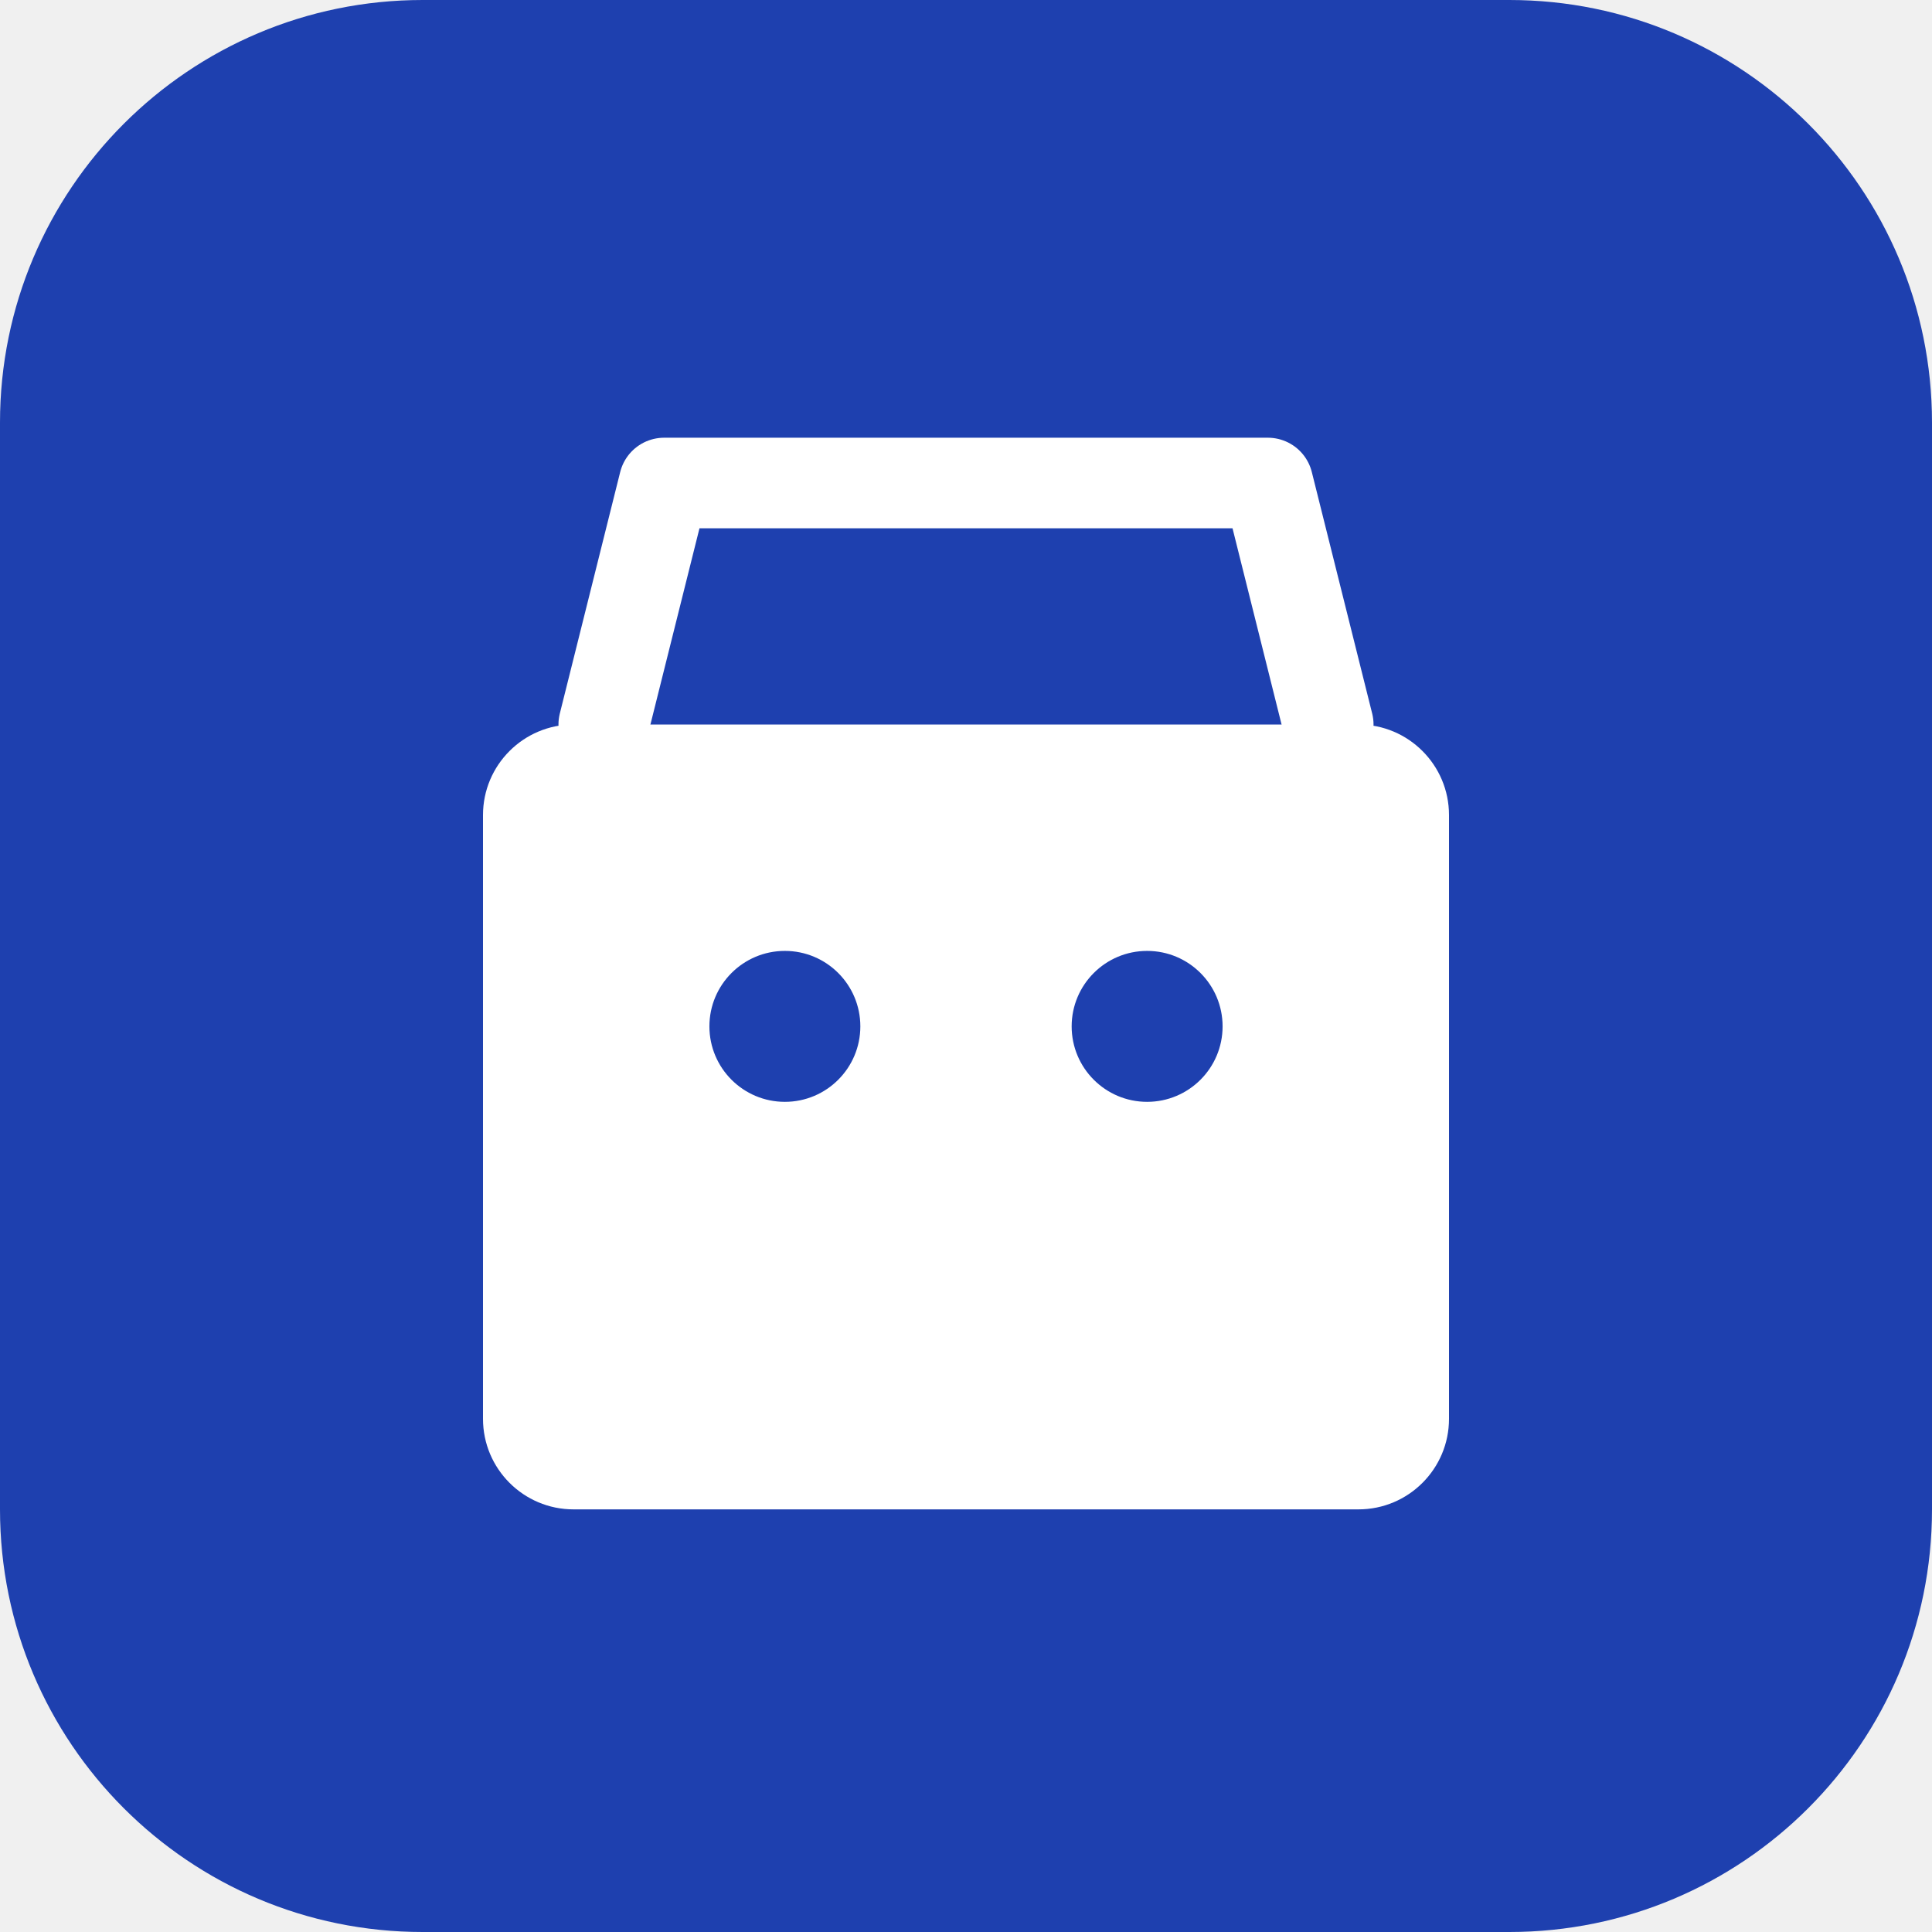
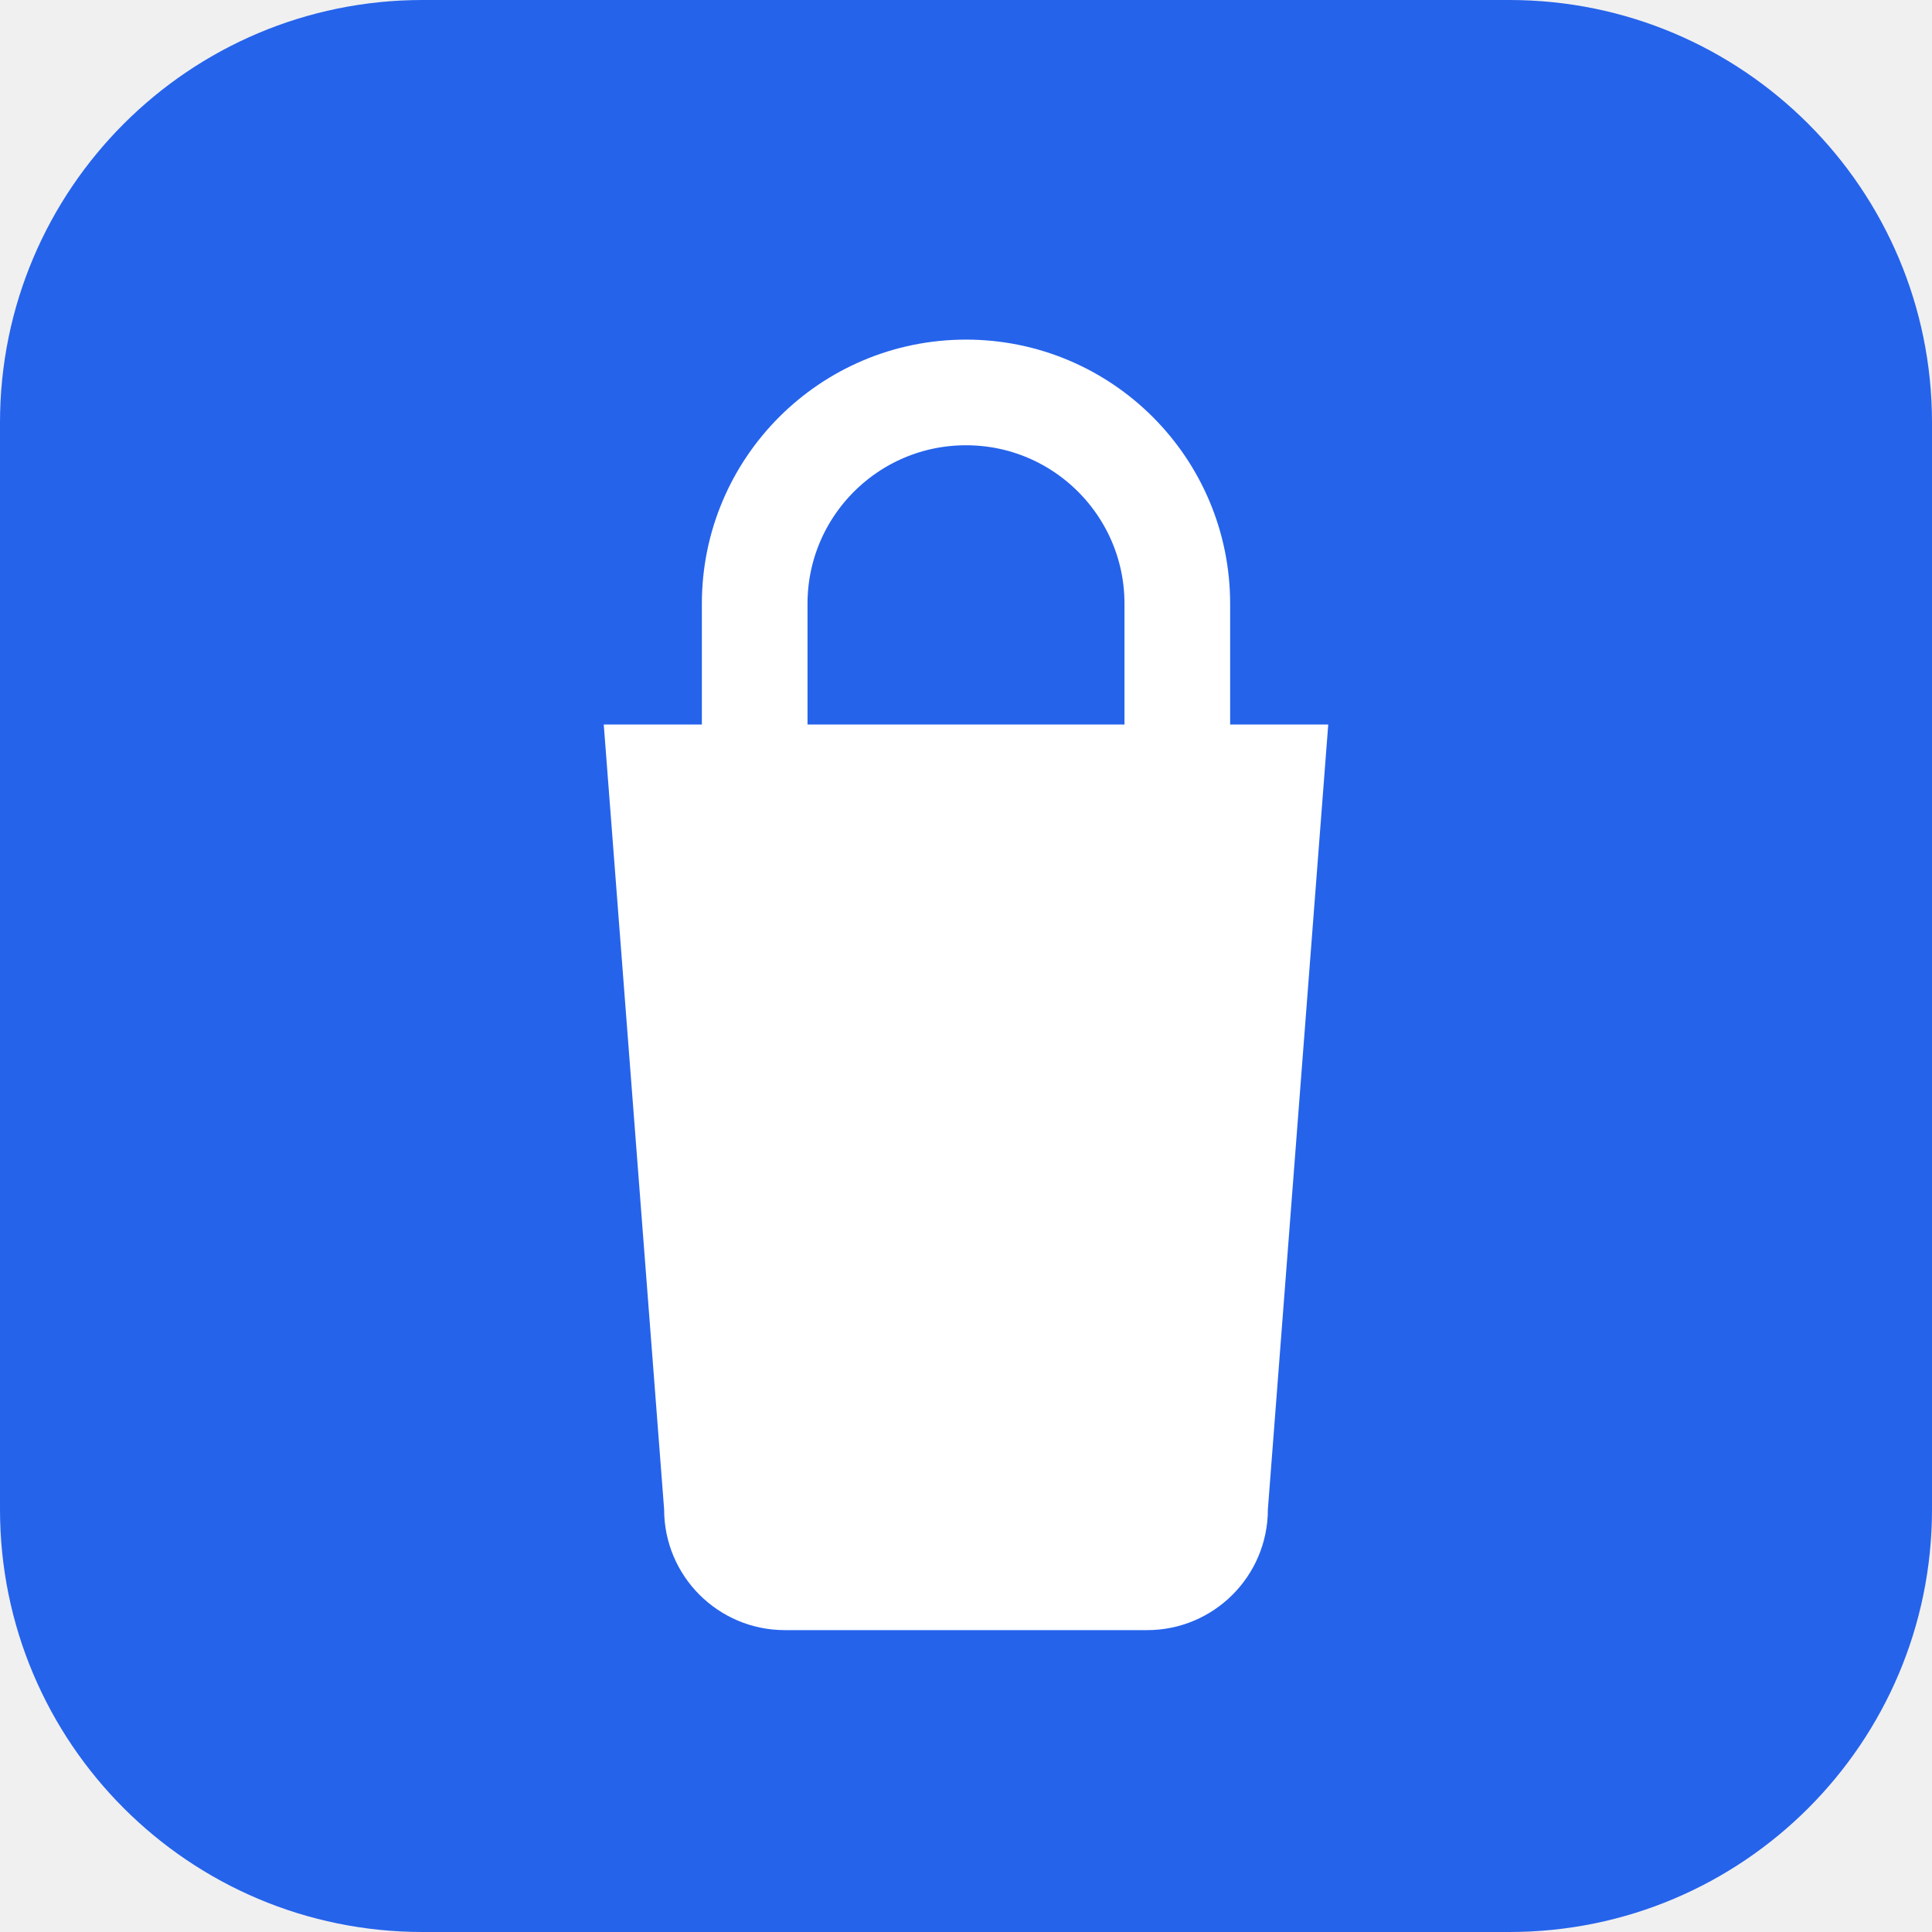
<svg xmlns="http://www.w3.org/2000/svg" viewBox="0 0 64 64">
-   <rect width="64" height="64" rx="14" fill="#1e40af" />
-   <path d="M20 24 L22 16 H42 L44 24" fill="none" stroke="#ffffff" stroke-width="3" stroke-linecap="round" stroke-linejoin="round" />
-   <rect x="16" y="24" width="32" height="26" rx="3" fill="#ffffff" />
-   <circle cx="26" cy="34" r="2.5" fill="#1e40af" />
-   <circle cx="38" cy="34" r="2.5" fill="#1e40af" />
+   <rect width="64" height="64" rx="14" fill="#2563eb" />
+   <path d="M20 24h24l-2 26a4 4 0 0 1-4 4H26a4 4 0 0 1-4-4l-2-26z" fill="#ffffff" />
+   <path d="M25 24v-4a7 7 0 0 1 14 0v4" fill="none" stroke="#ffffff" stroke-width="3.5" stroke-linecap="round" />
</svg>
